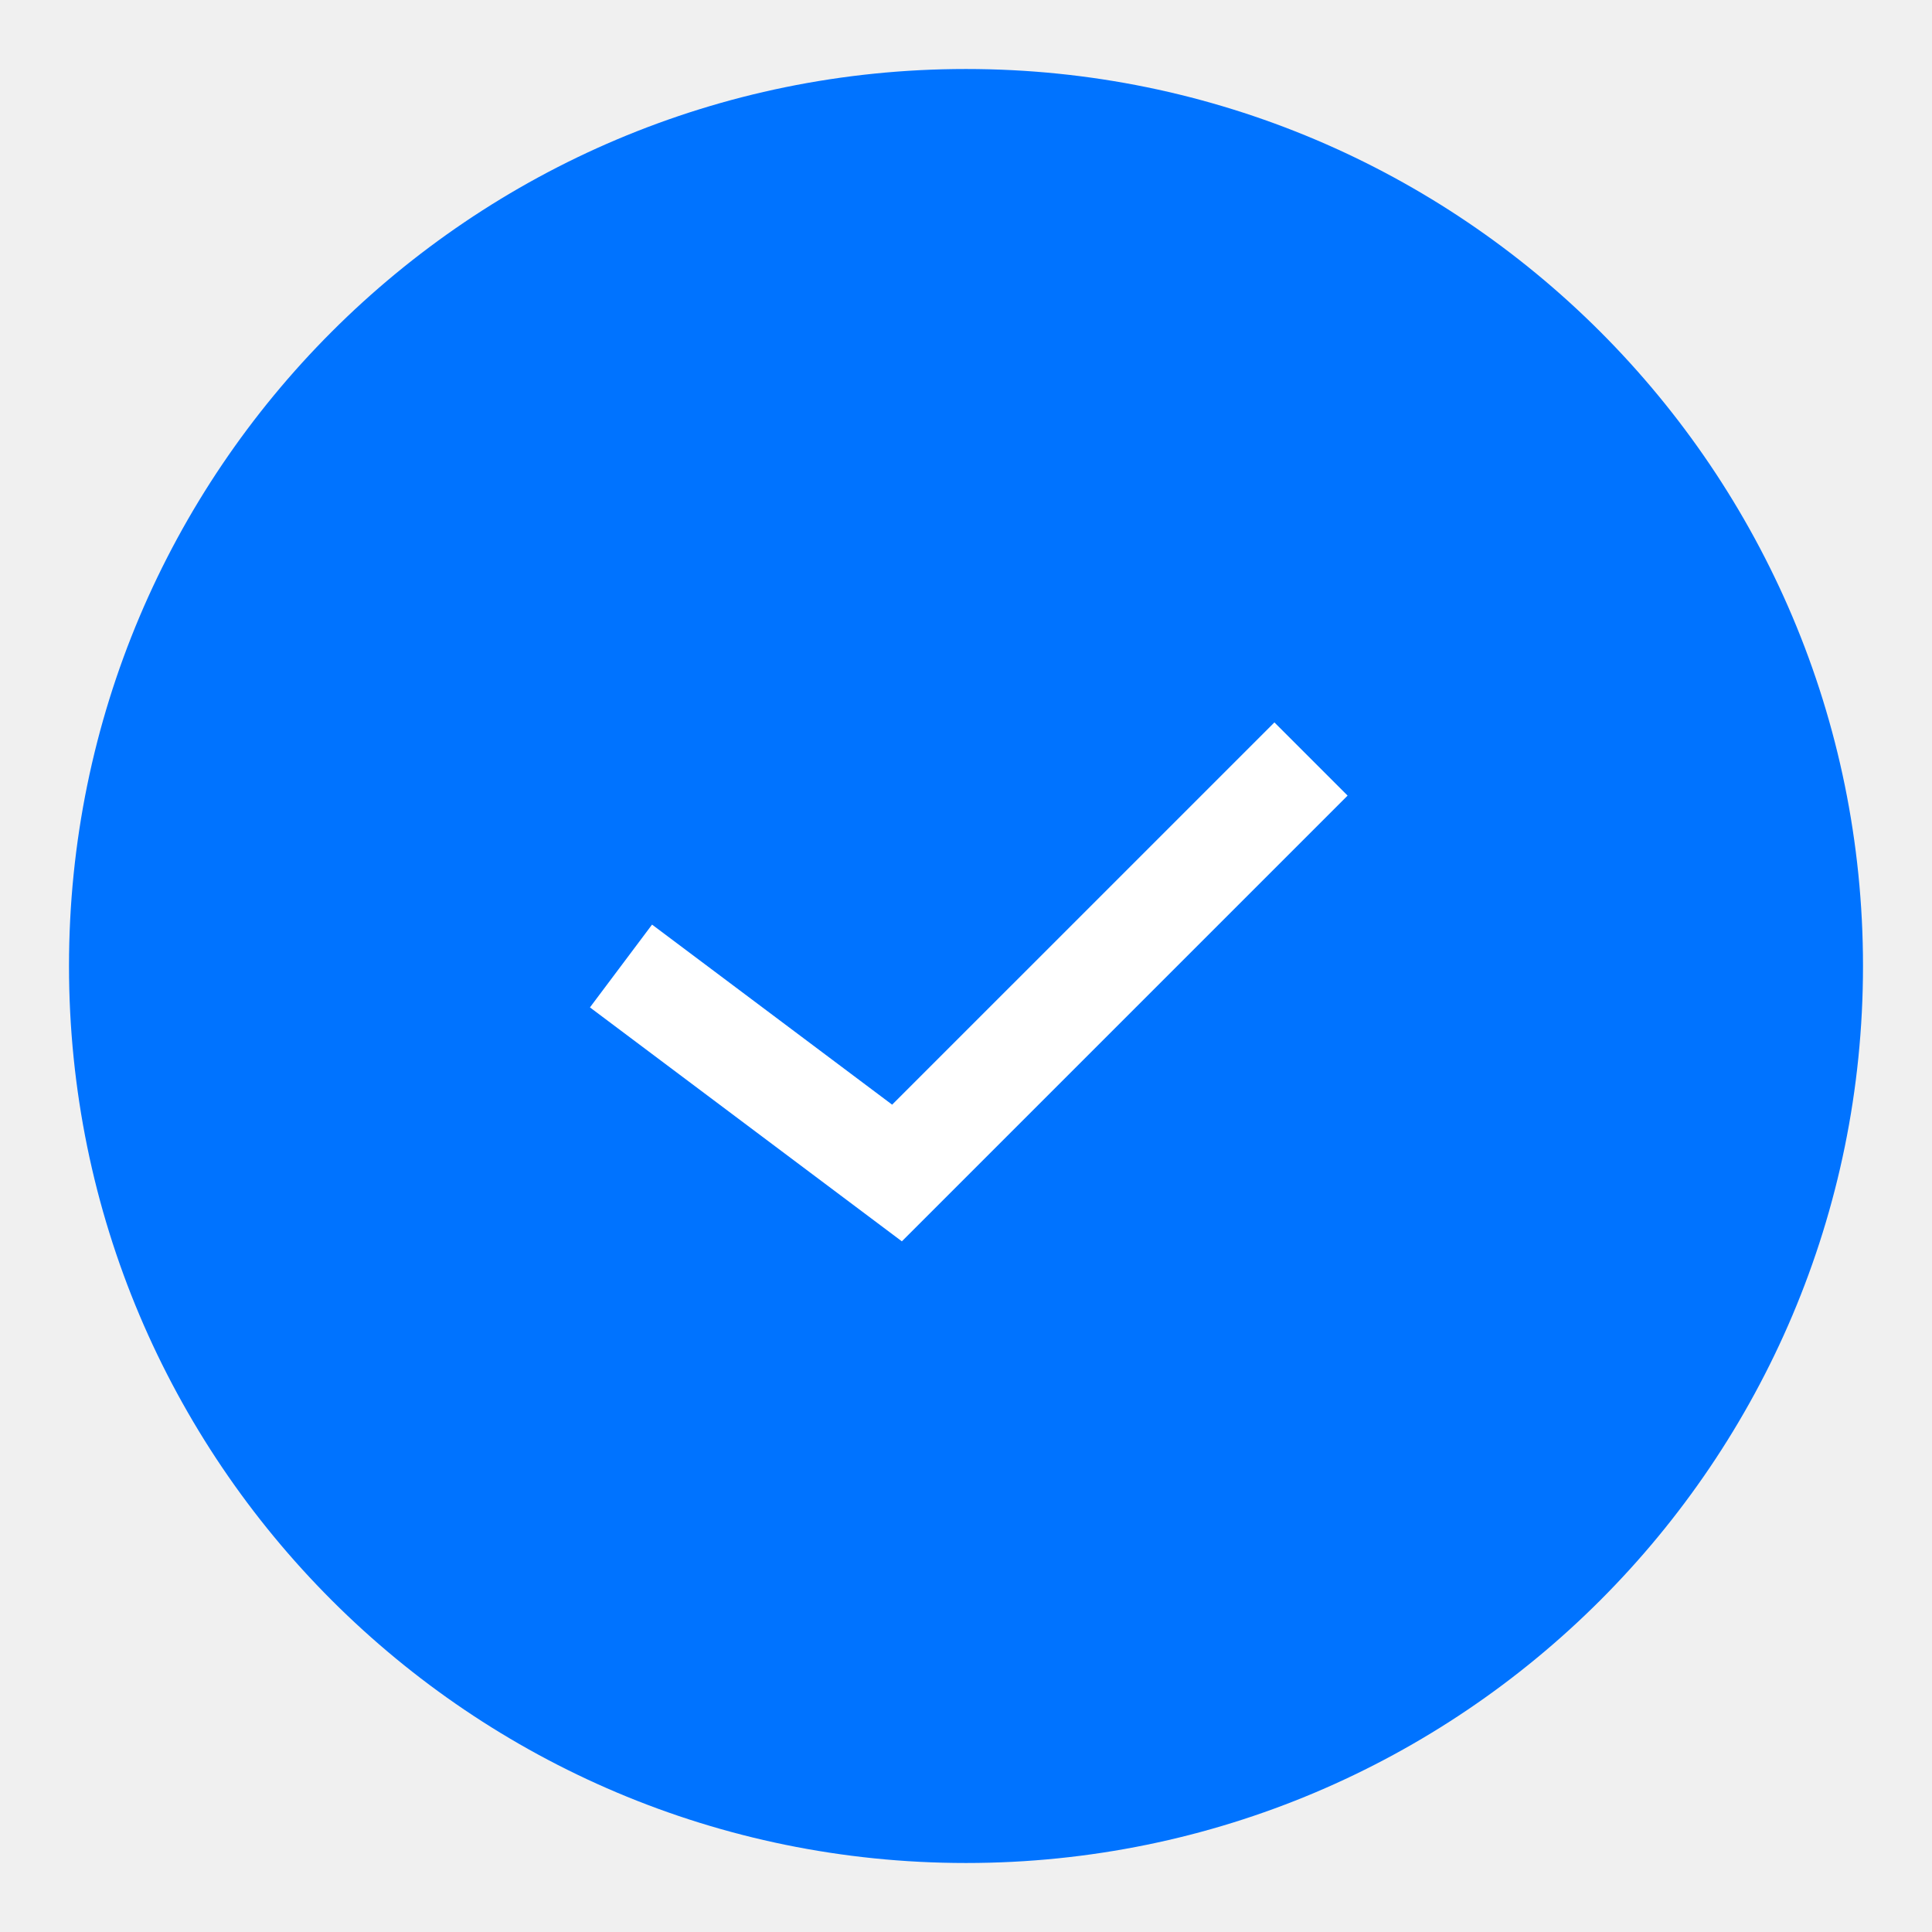
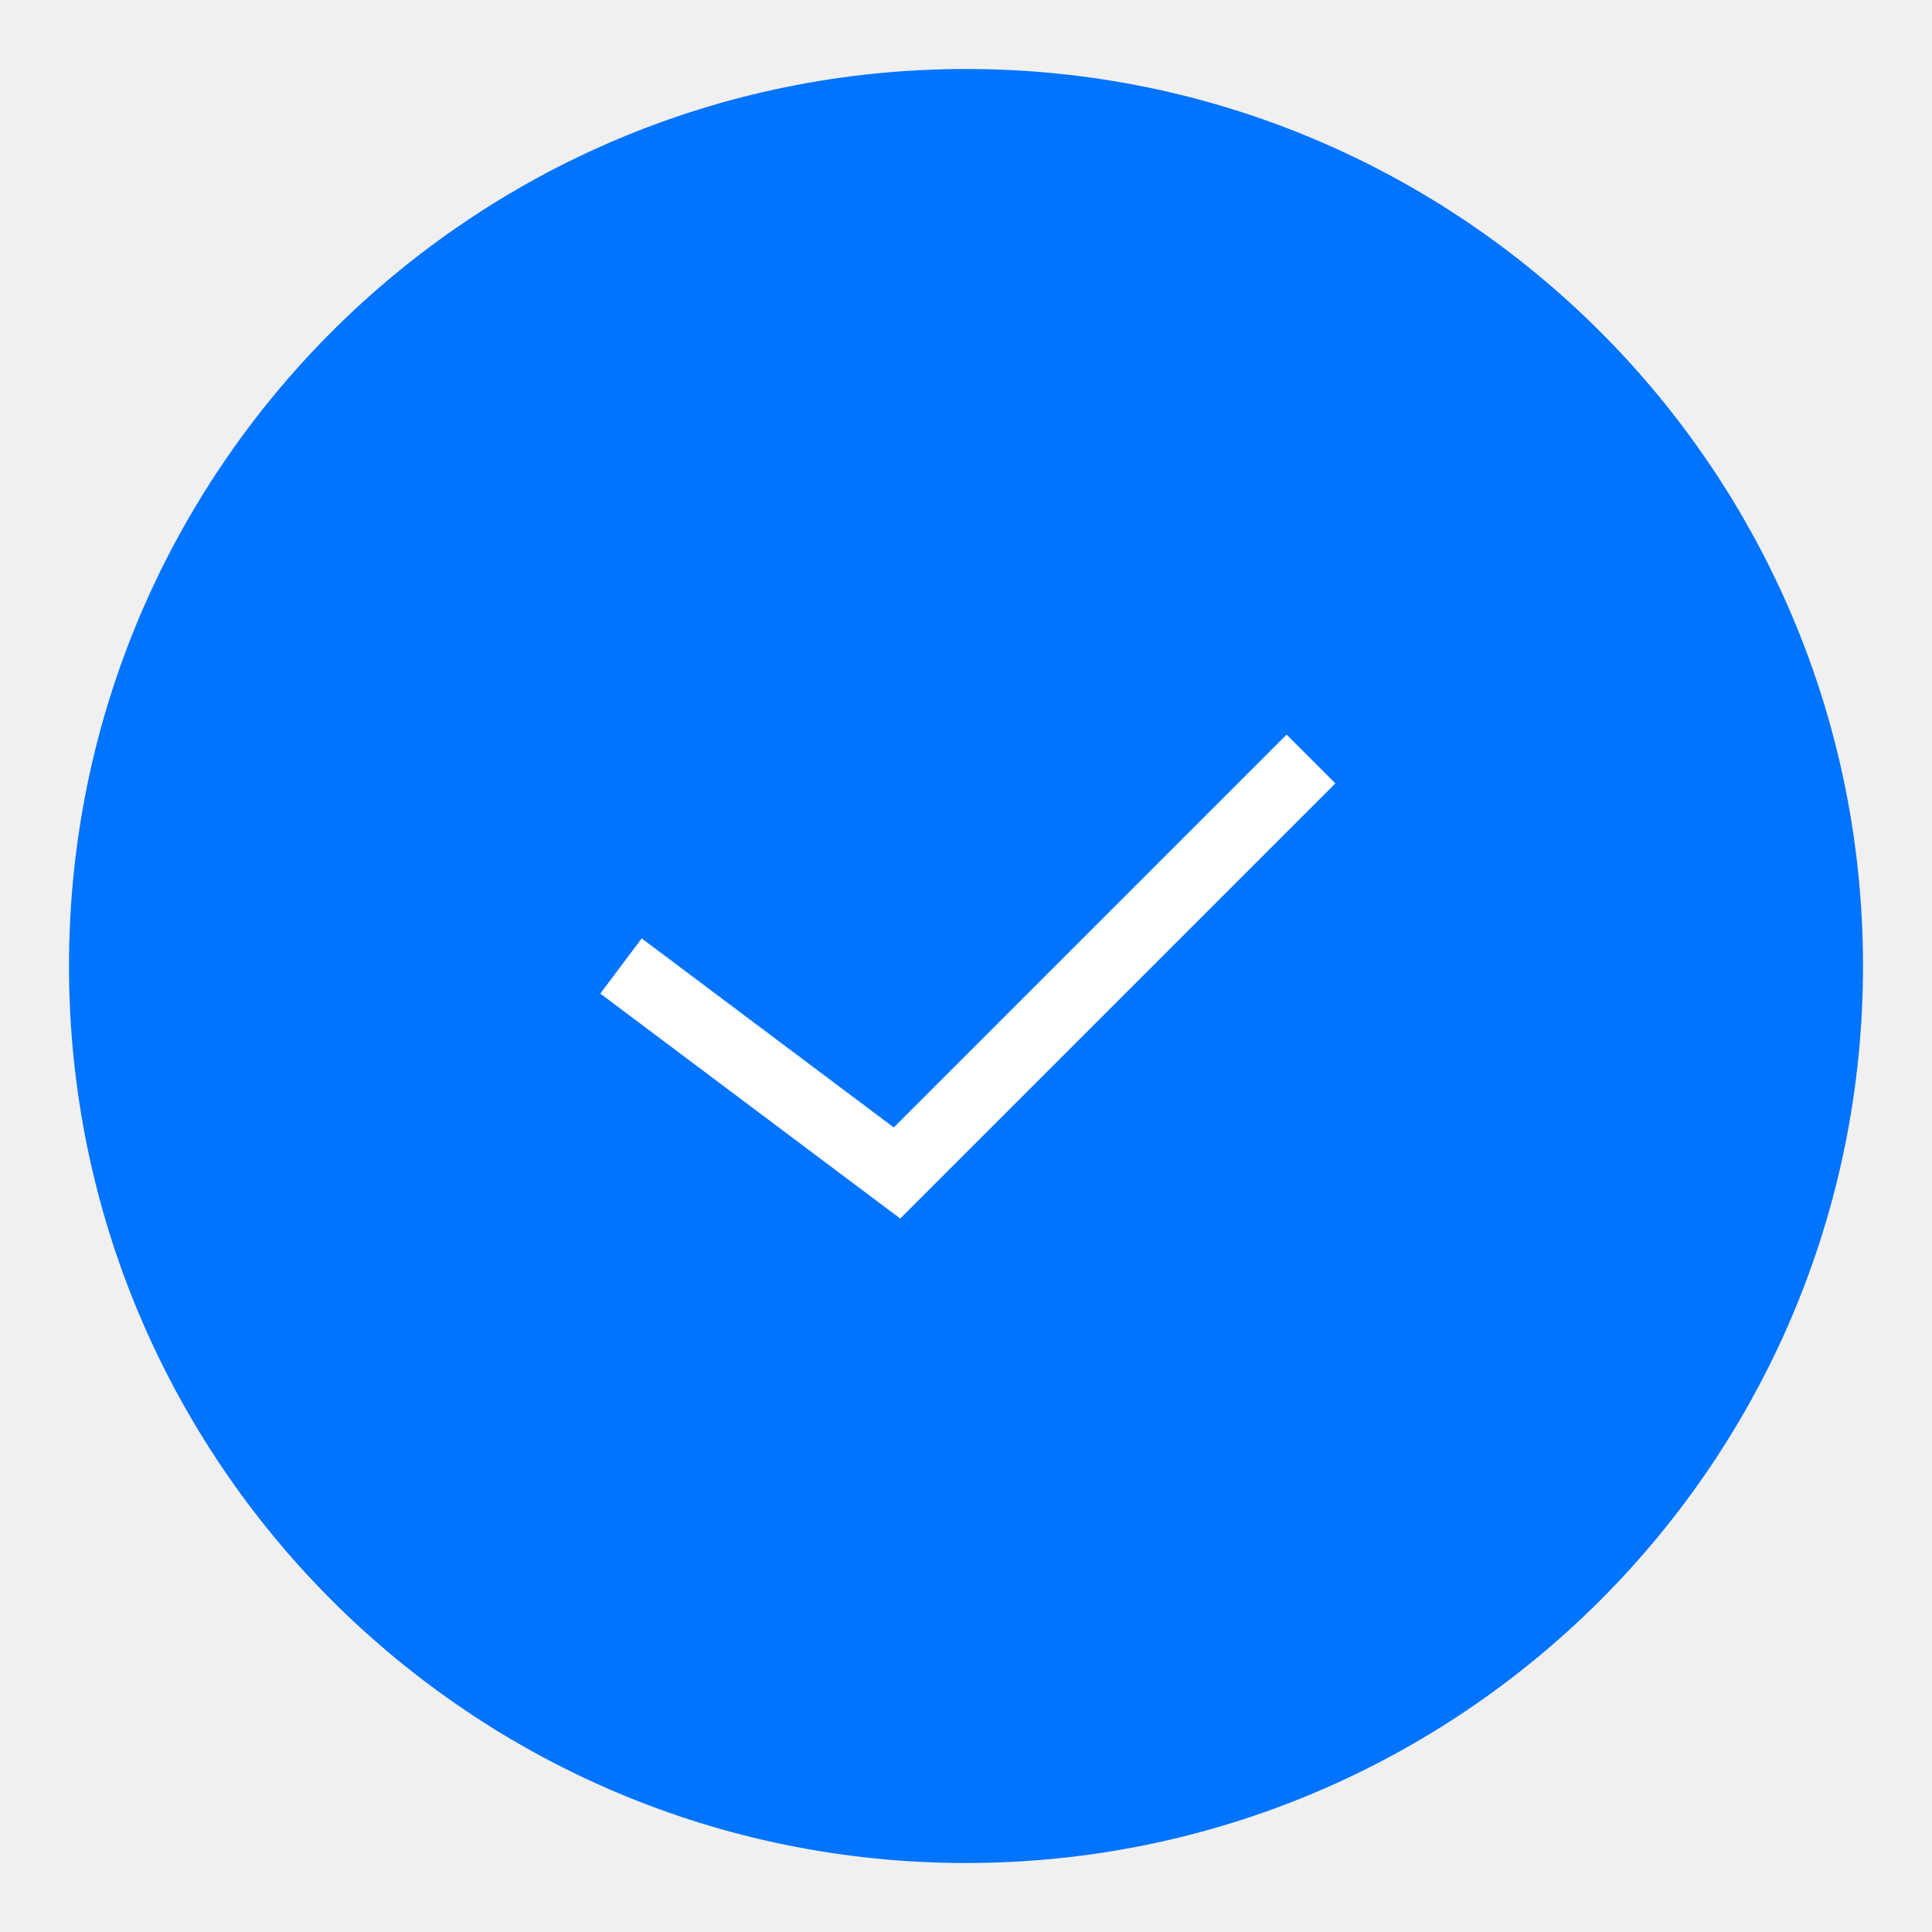
<svg xmlns="http://www.w3.org/2000/svg" width="28px" height="28px" viewBox="0 0 28 28" version="1.1">
-   <g id="补充页面" stroke="none" stroke-width="1" fill="none" fill-rule="evenodd">
+   <g id="补充页面" stroke="none" strokeWidth="1" fill="none" fillRule="evenodd">
    <g id="灵动课堂Guide-举手交互" transform="translate(-1521, -708)">
      <g id="编组-35" transform="translate(1325, 545)">
        <g id="编组-7" transform="translate(58, 7)">
          <g id="编组-7备份-7" transform="translate(0, 150)">
            <g id="信息" transform="translate(16, 6)">
              <g id="icon-accept" transform="translate(122, 0)">
-                 <rect id="icon-backward" fill="#565656" fill-rule="nonzero" opacity="0" x="0" y="0" width="28" height="28" rx="4" />
+                 <rect id="icon-backward" fill="#565656" fillRule="nonzero" opacity="0" x="0" y="0" width="28" height="28" rx="4" />
                <circle id="椭圆形" fill="#0073FF" cx="14" cy="14" r="13" />
-                 <g id="Group-21-Copy" transform="translate(9, 11)" stroke="#FFFFFF" stroke-width="1.5">
+                 <g id="Group-21-Copy" transform="translate(9, 11)" stroke="#FFFFFF" strokeWidth="1.5">
                  <polyline id="Stroke-2" transform="translate(5, 3) rotate(-90) translate(-5, -3) " points="8 8 2 2 5 -2" />
                </g>
              </g>
            </g>
          </g>
        </g>
      </g>
    </g>
  </g>
</svg>
